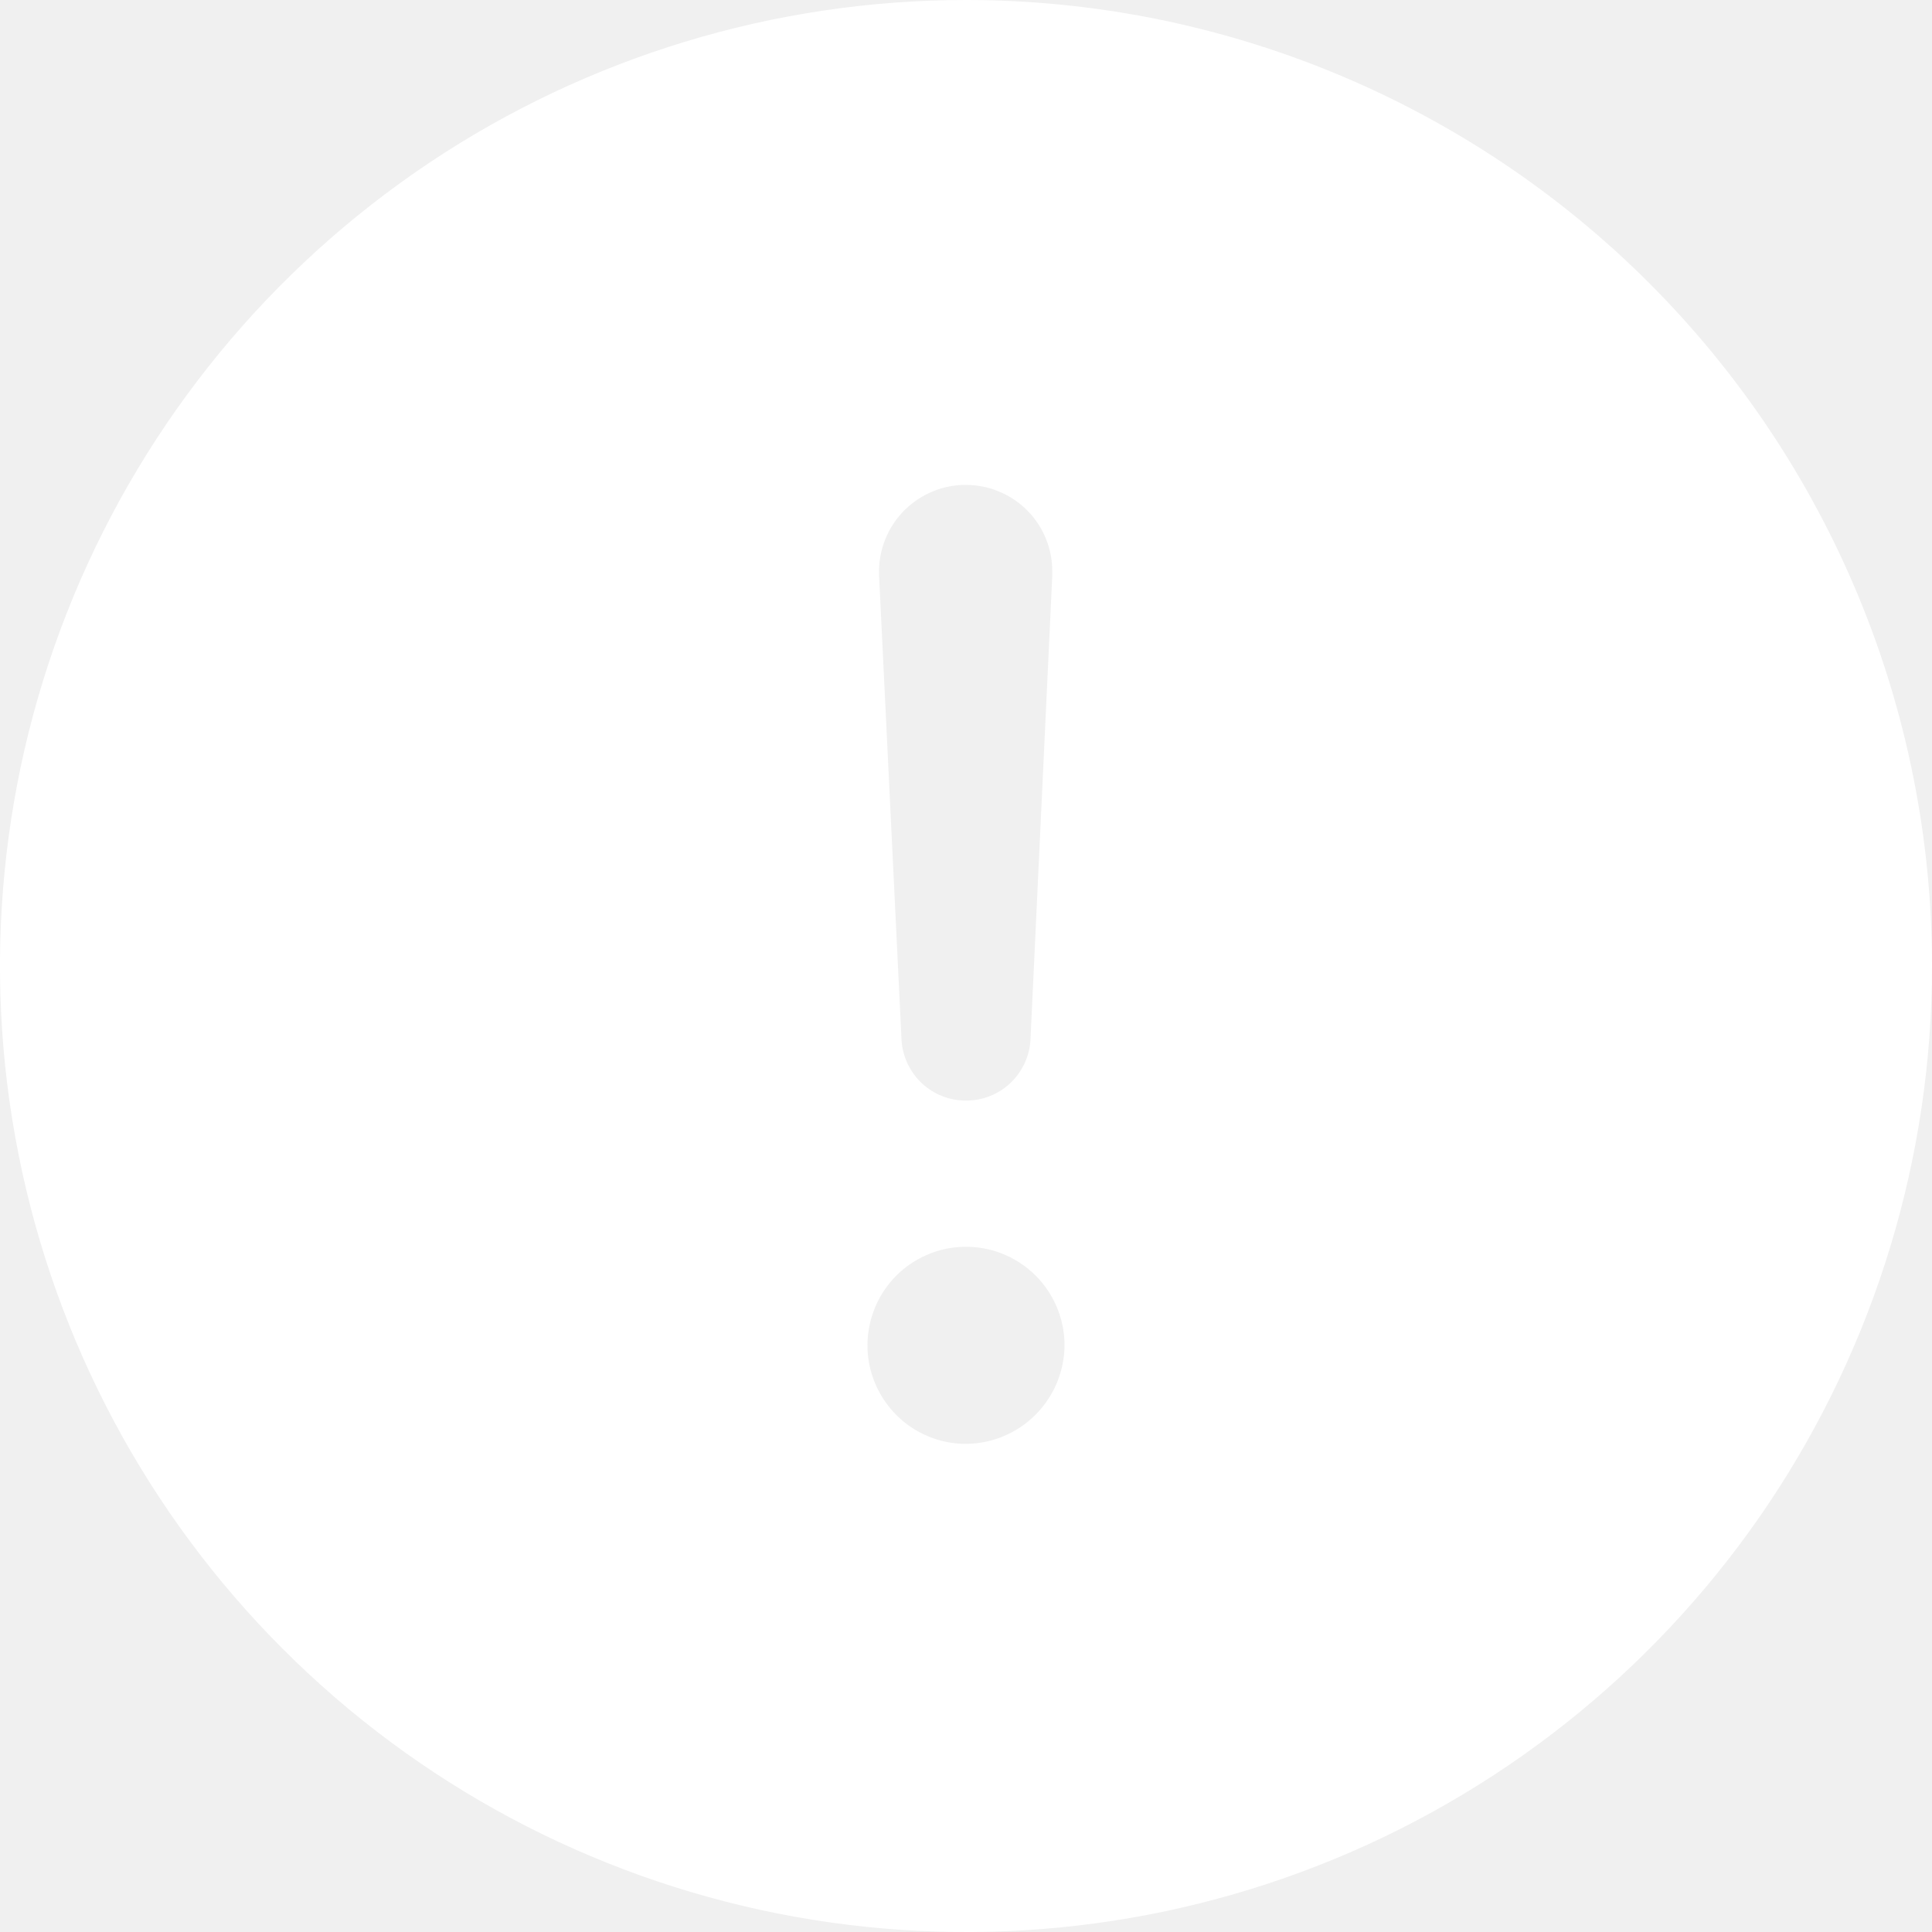
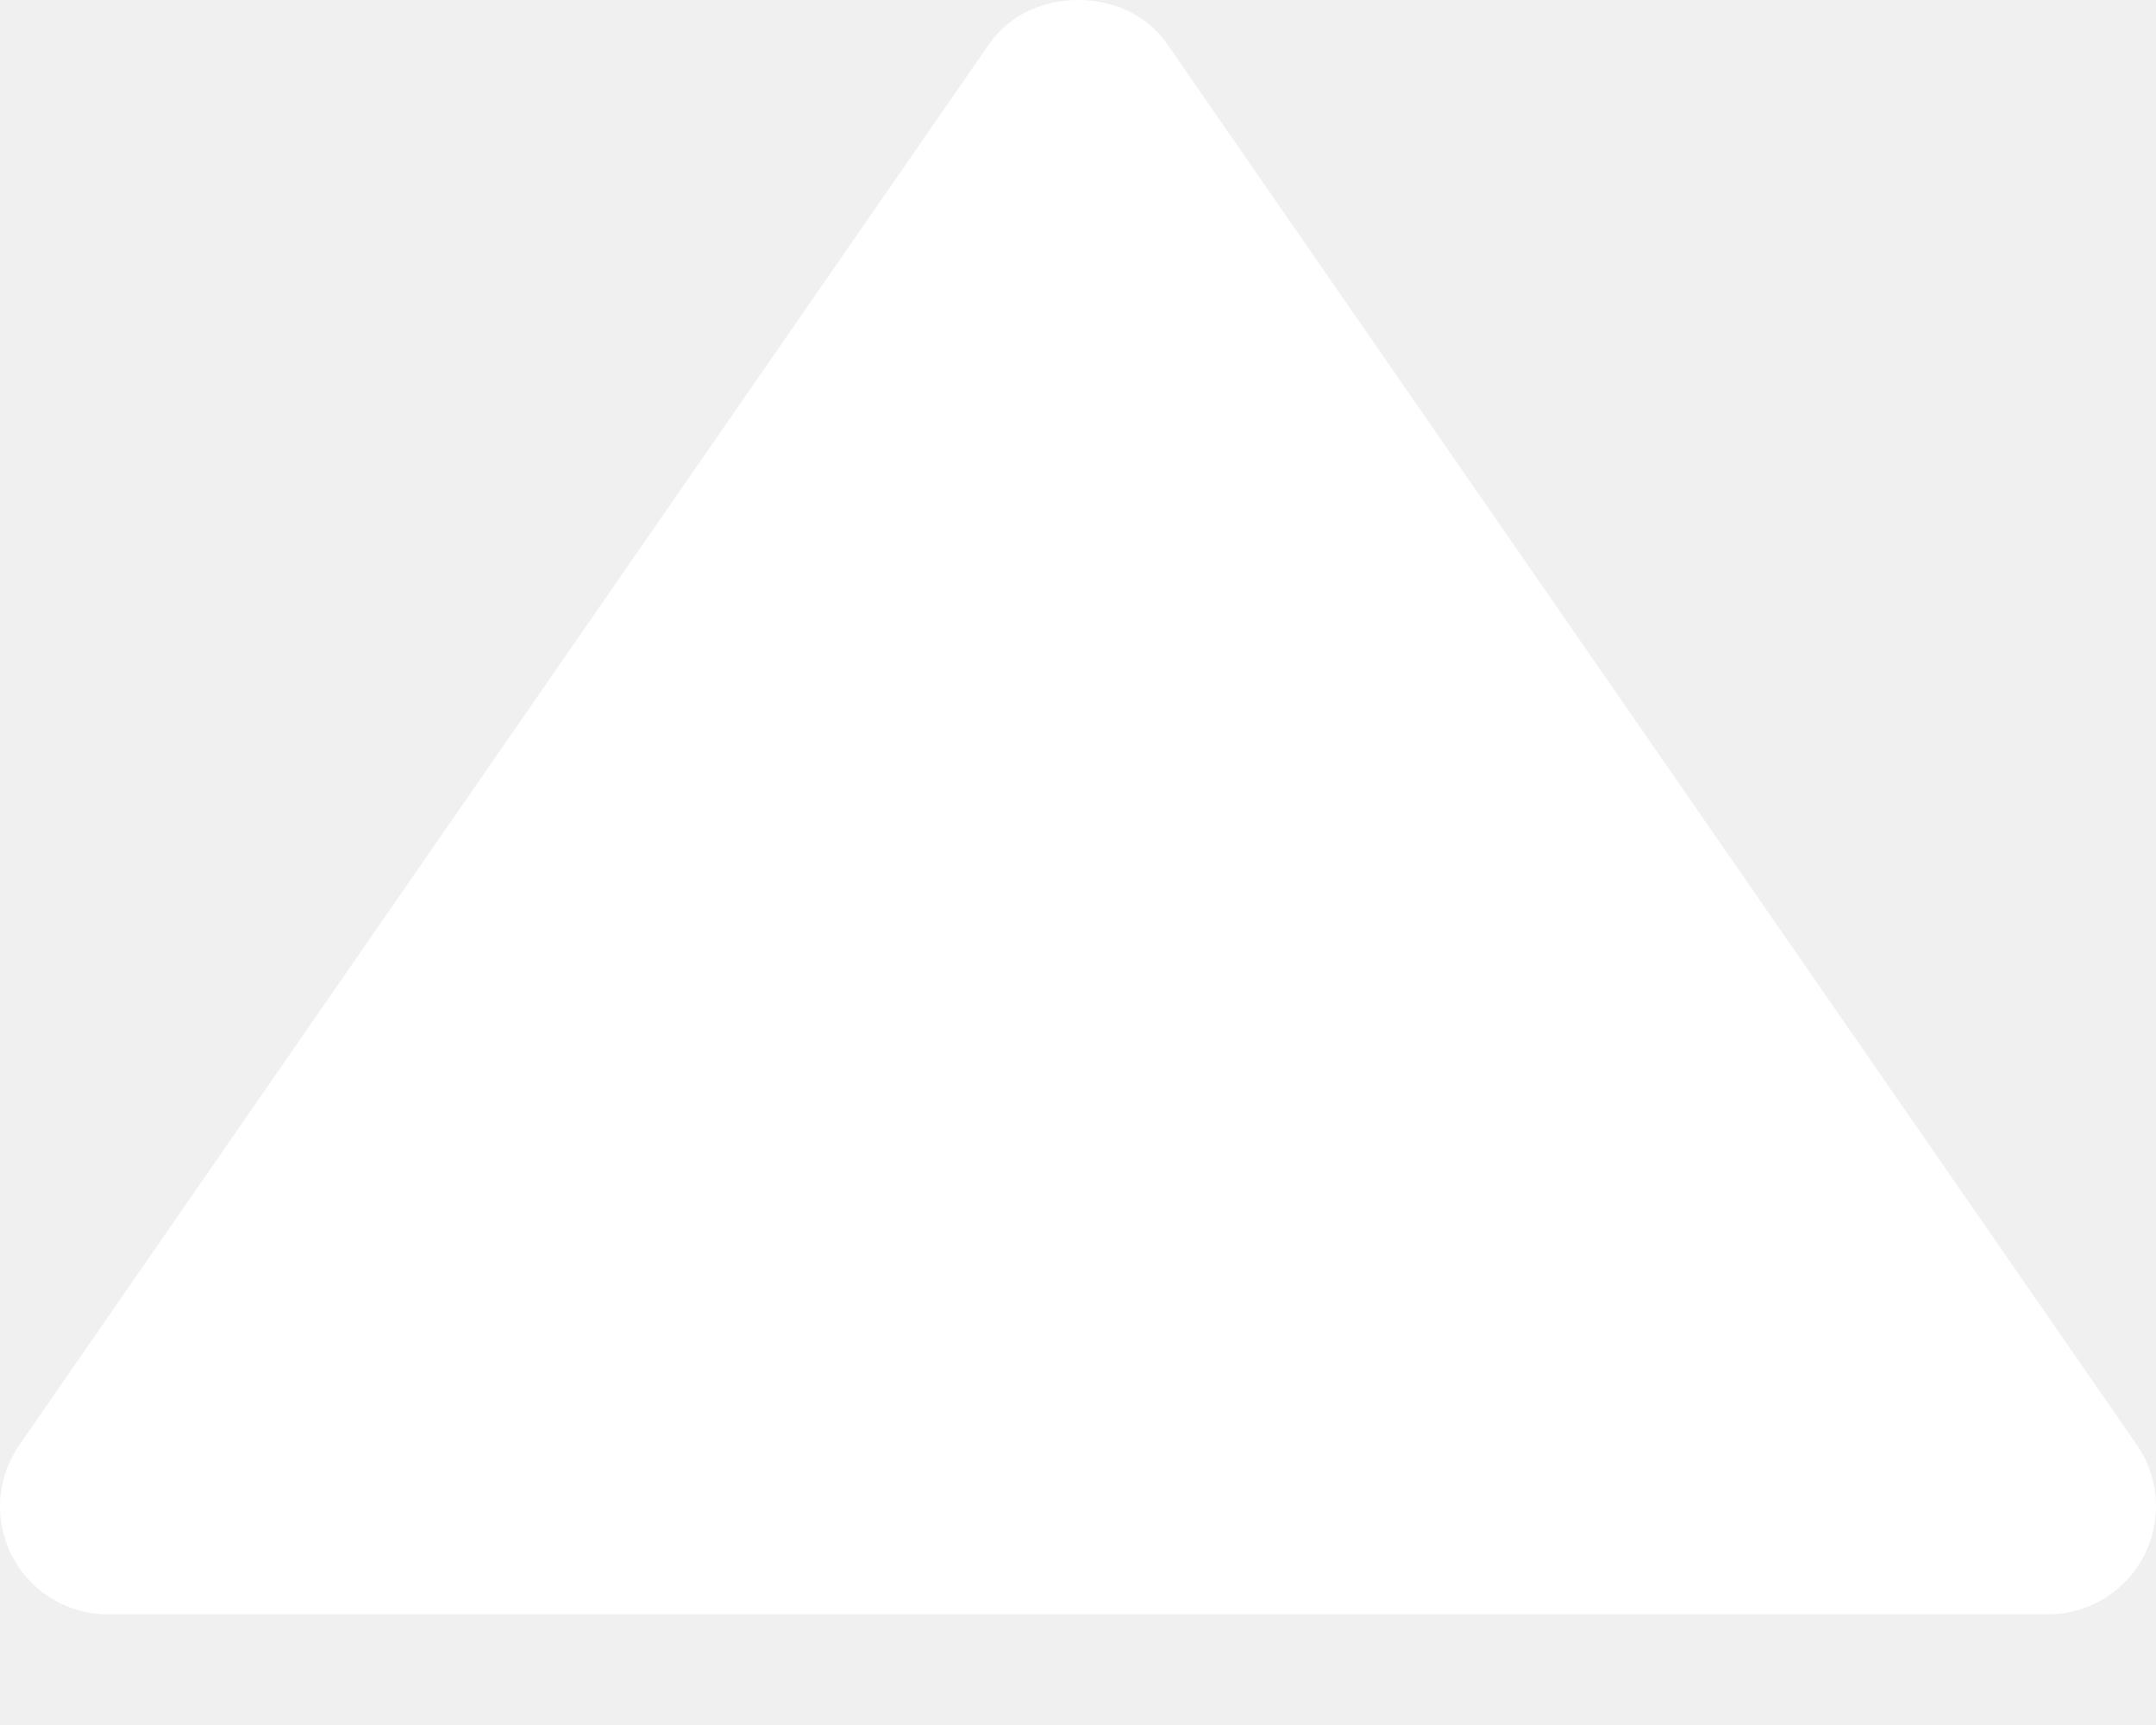
- <svg xmlns="http://www.w3.org/2000/svg" width="20" height="20" viewBox="0 0 20 20" fill="none">
-   <path d="M10 0C8.022 0 6.089 0.586 4.444 1.685C2.8 2.784 1.518 4.346 0.761 6.173C0.004 8 -0.194 10.011 0.192 11.951C0.578 13.891 1.53 15.672 2.929 17.071C4.327 18.47 6.109 19.422 8.049 19.808C9.989 20.194 12 19.996 13.827 19.239C15.654 18.482 17.216 17.2 18.315 15.556C19.413 13.911 20 11.978 20 10C20 7.348 18.946 4.804 17.071 2.929C15.196 1.054 12.652 0 10 0V0ZM9.96 5.02H10C10.118 5.02 10.235 5.043 10.343 5.089C10.452 5.134 10.551 5.2 10.634 5.284C10.717 5.368 10.783 5.467 10.827 5.576C10.872 5.685 10.894 5.802 10.893 5.92V5.96L10.667 10.773C10.655 10.942 10.579 11.1 10.456 11.215C10.332 11.33 10.169 11.394 10 11.393C9.831 11.394 9.668 11.33 9.544 11.215C9.421 11.1 9.345 10.942 9.333 10.773L9.1 5.953C9.091 5.716 9.176 5.484 9.337 5.309C9.499 5.134 9.722 5.03 9.96 5.02V5.02ZM10 14.947C9.798 14.947 9.601 14.887 9.433 14.775C9.266 14.663 9.135 14.503 9.058 14.317C8.98 14.131 8.96 13.925 9 13.728C9.039 13.53 9.136 13.348 9.279 13.205C9.421 13.063 9.603 12.966 9.801 12.926C9.999 12.887 10.204 12.907 10.39 12.984C10.577 13.062 10.736 13.192 10.848 13.36C10.96 13.528 11.02 13.725 11.02 13.927C11.018 14.197 10.91 14.455 10.719 14.646C10.528 14.837 10.27 14.945 10 14.947Z" fill="white" />
+ <svg xmlns="http://www.w3.org/2000/svg" width="15" height="12" viewBox="0 0 15 12" fill="none">
+   <path d="M0.75 11.23H14.251C14.387 11.23 14.521 11.192 14.638 11.121C14.755 11.05 14.851 10.949 14.914 10.828C14.977 10.707 15.007 10.571 14.999 10.434C14.991 10.298 14.945 10.166 14.868 10.053L8.118 0.303C7.838 -0.101 7.165 -0.101 6.884 0.303L0.134 10.053C0.056 10.166 0.01 10.298 0.001 10.434C-0.007 10.571 0.022 10.707 0.086 10.829C0.149 10.95 0.245 11.052 0.362 11.122C0.479 11.193 0.614 11.23 0.75 11.23Z" fill="white" />
</svg>
